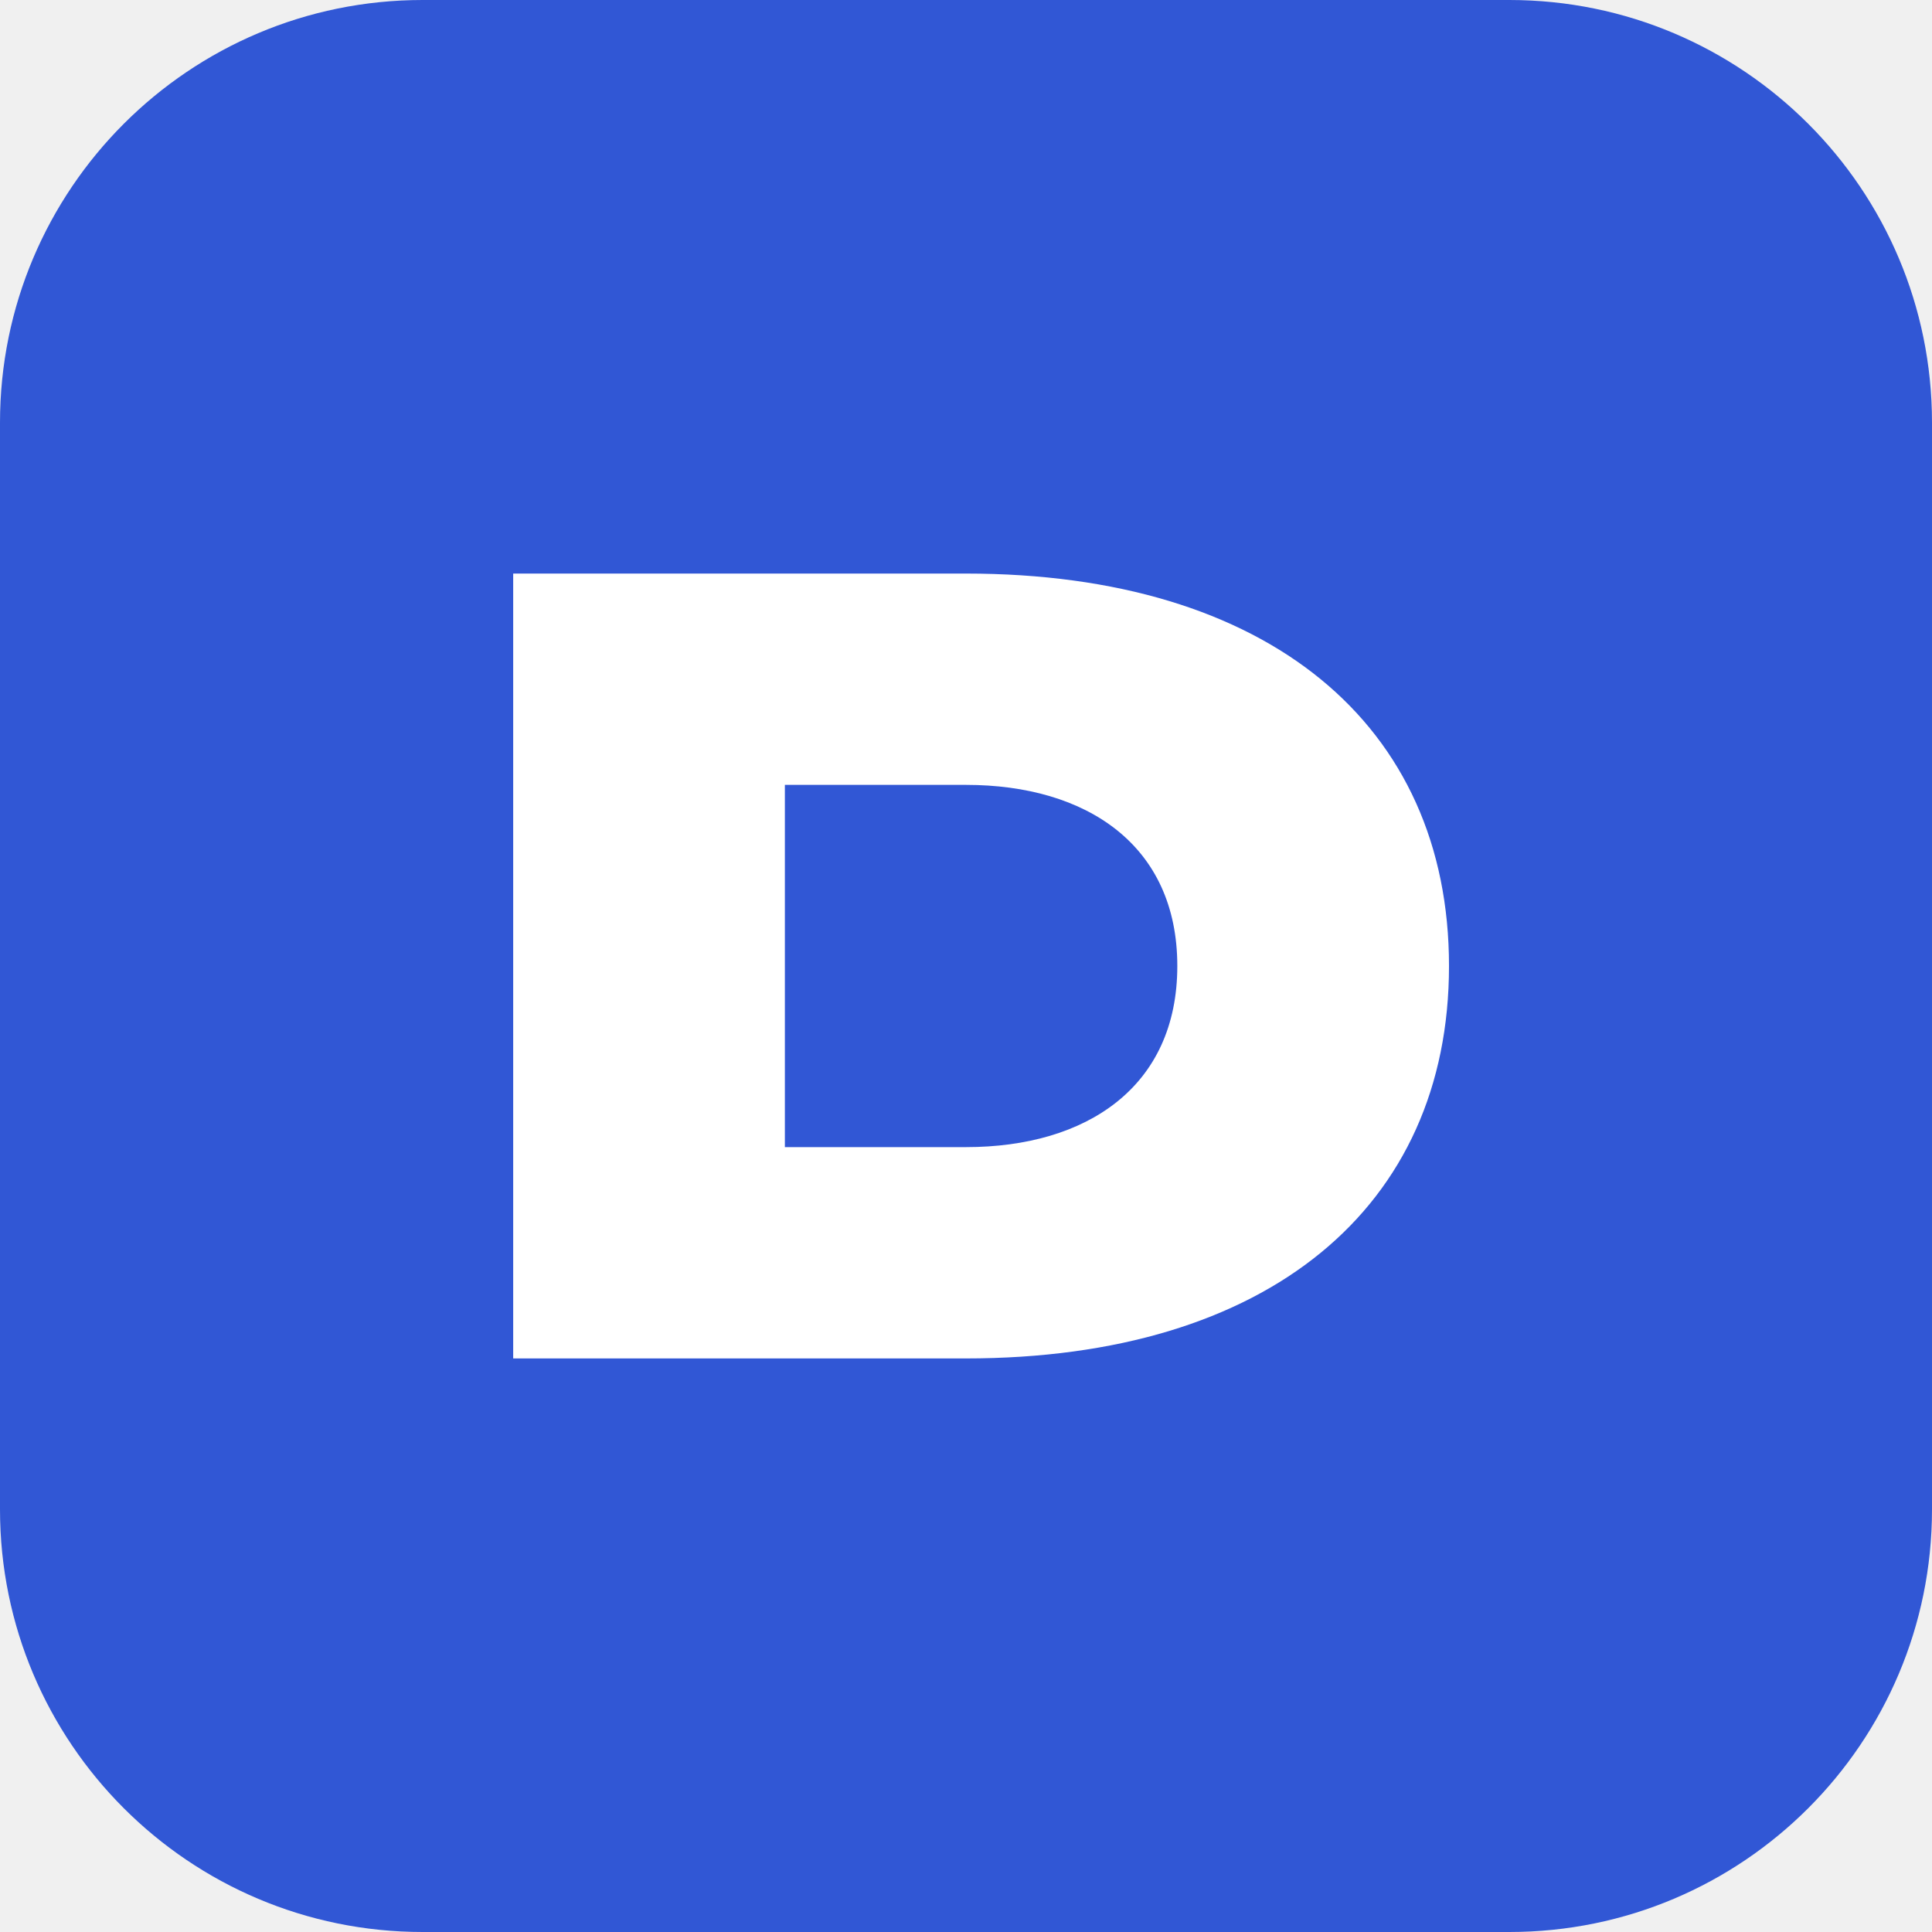
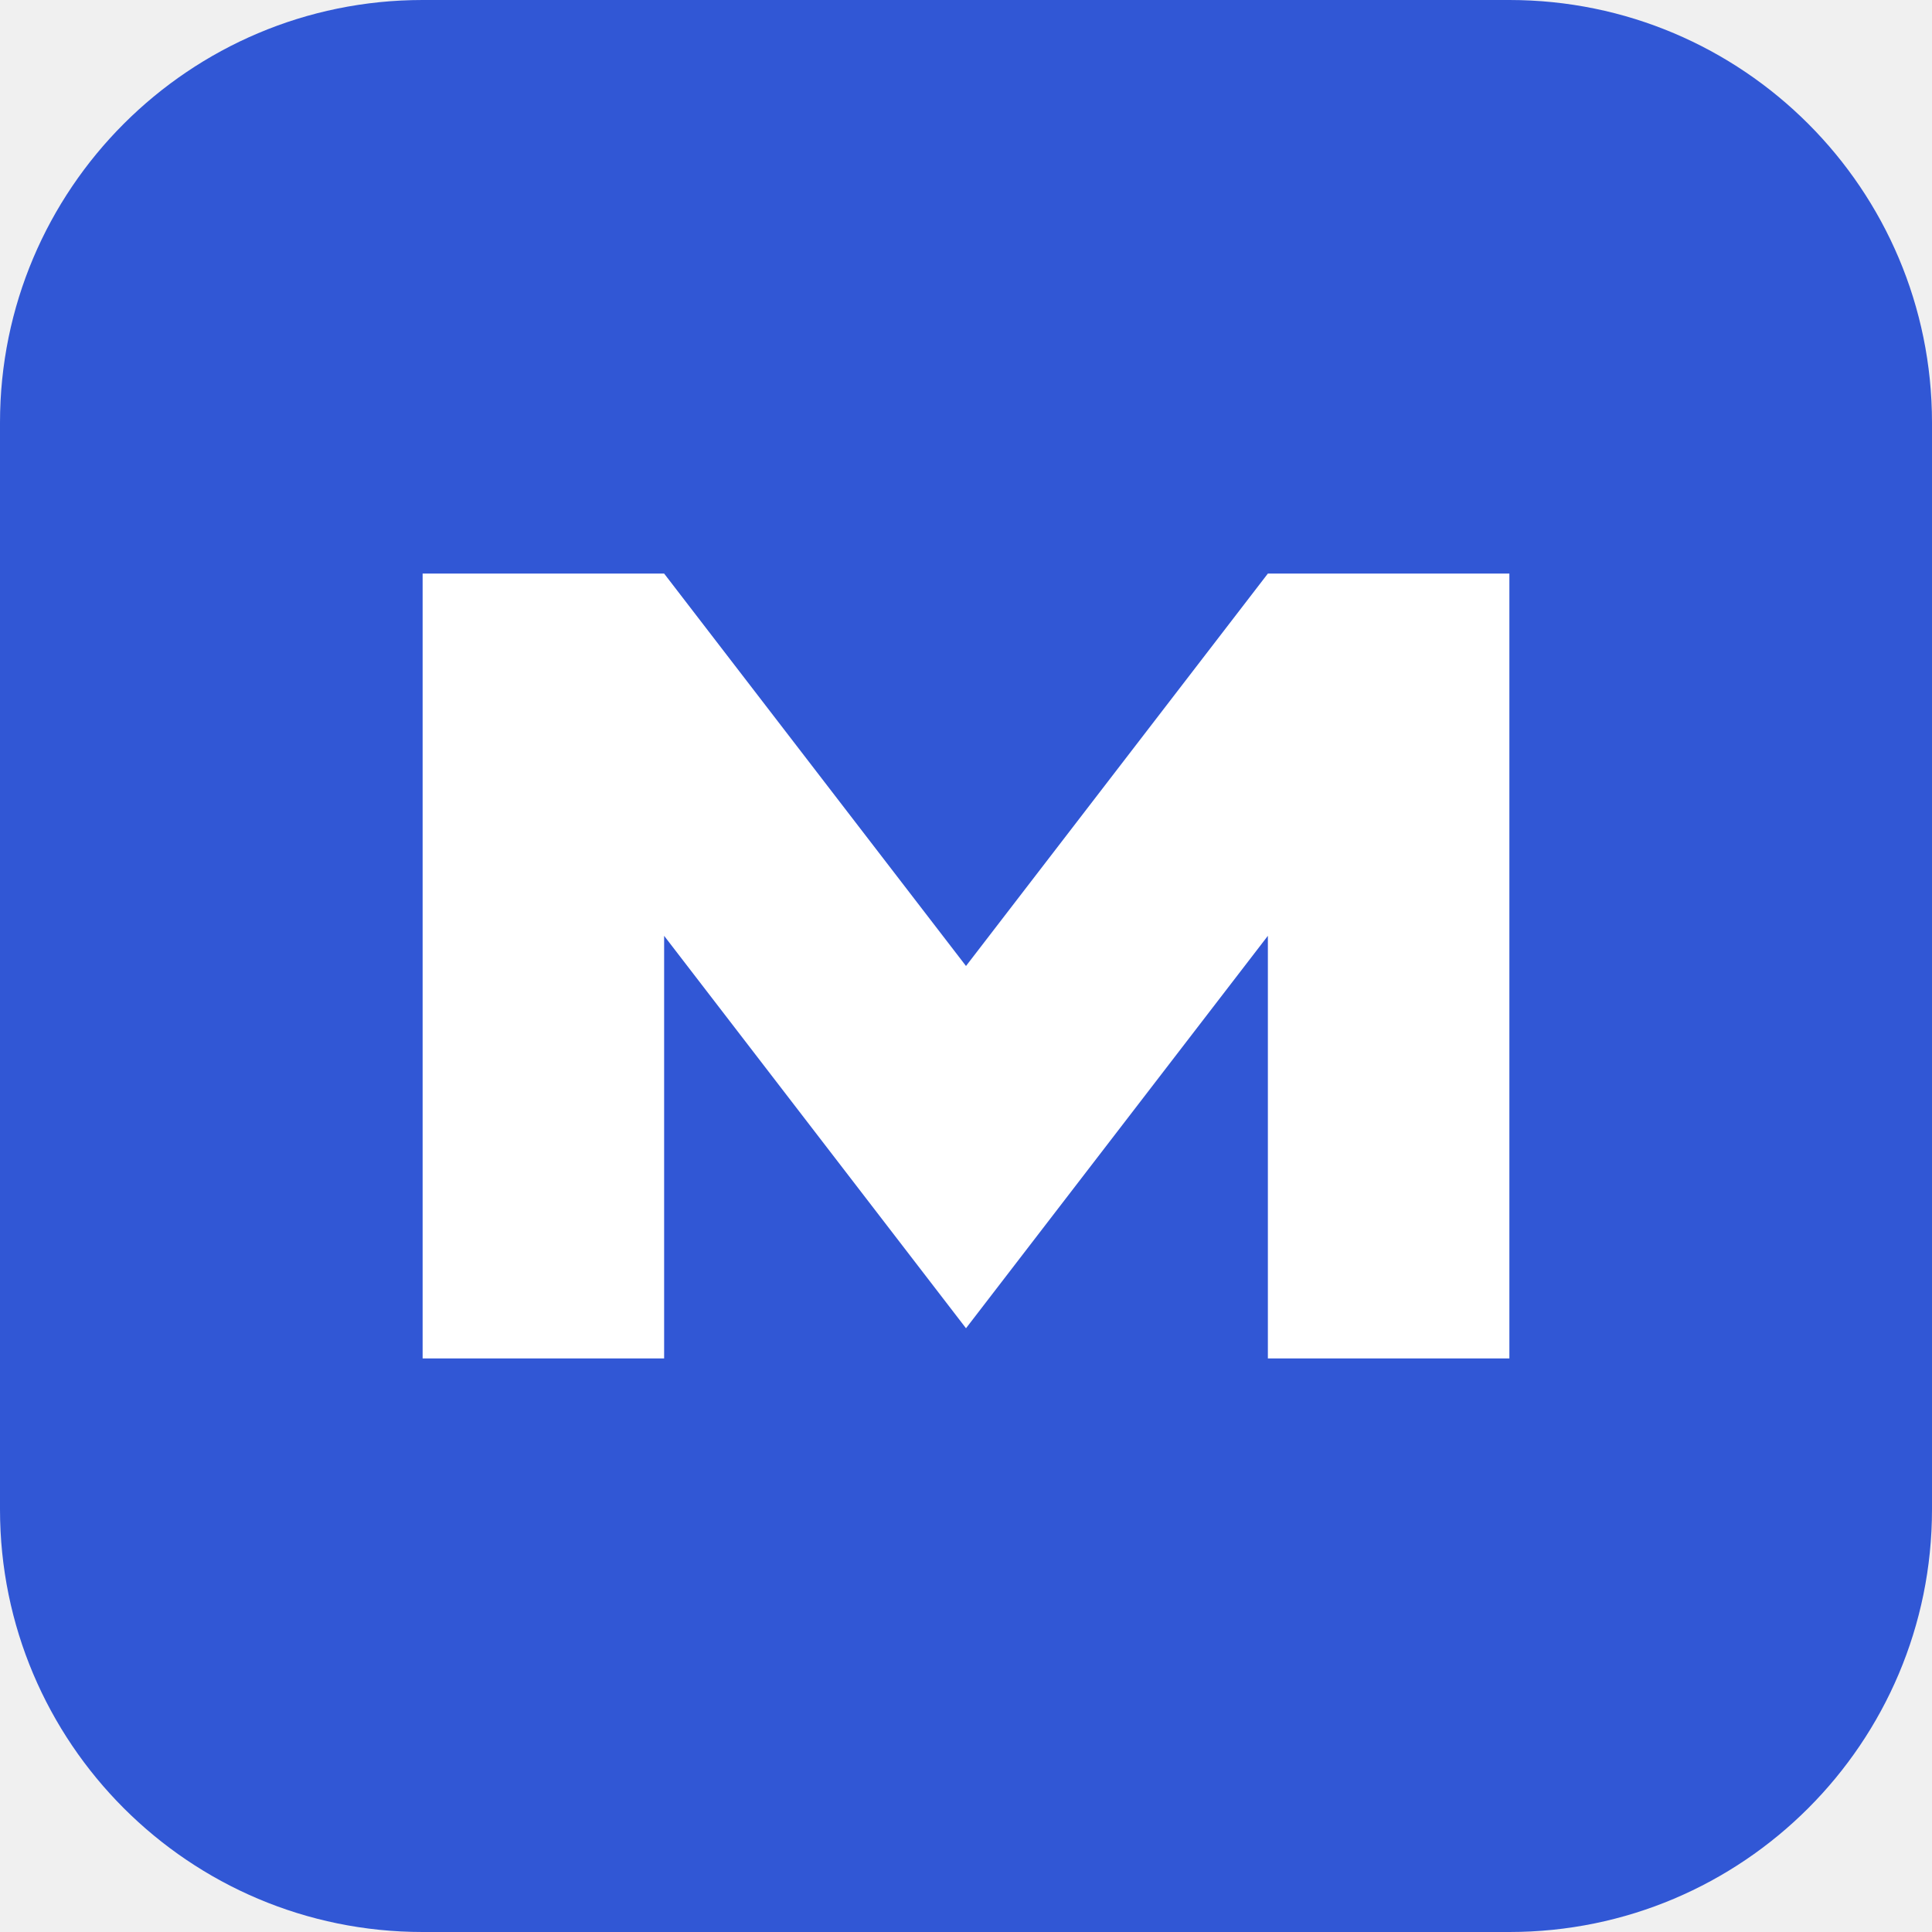
- <svg xmlns="http://www.w3.org/2000/svg" viewBox="0 0 64 64" role="img" aria-label="ds4th">
+ <svg xmlns="http://www.w3.org/2000/svg" viewBox="0 0 64 64" role="img" aria-label="ml4t">
  <rect width="64" height="64" rx="14" fill="#3157d5" />
-   <path d="M17 19h15c10 0 16 5 16 13s-6 13-16 13H17V19Zm9 7v12h6c4 0 7-2 7-6s-3-6-7-6h-6Z" fill="#fff" />
+   <path d="M14 45V19h8l10 13 10-13h8v26h-8V31L32 44 22 31v14Z" fill="#fff" />
</svg>
